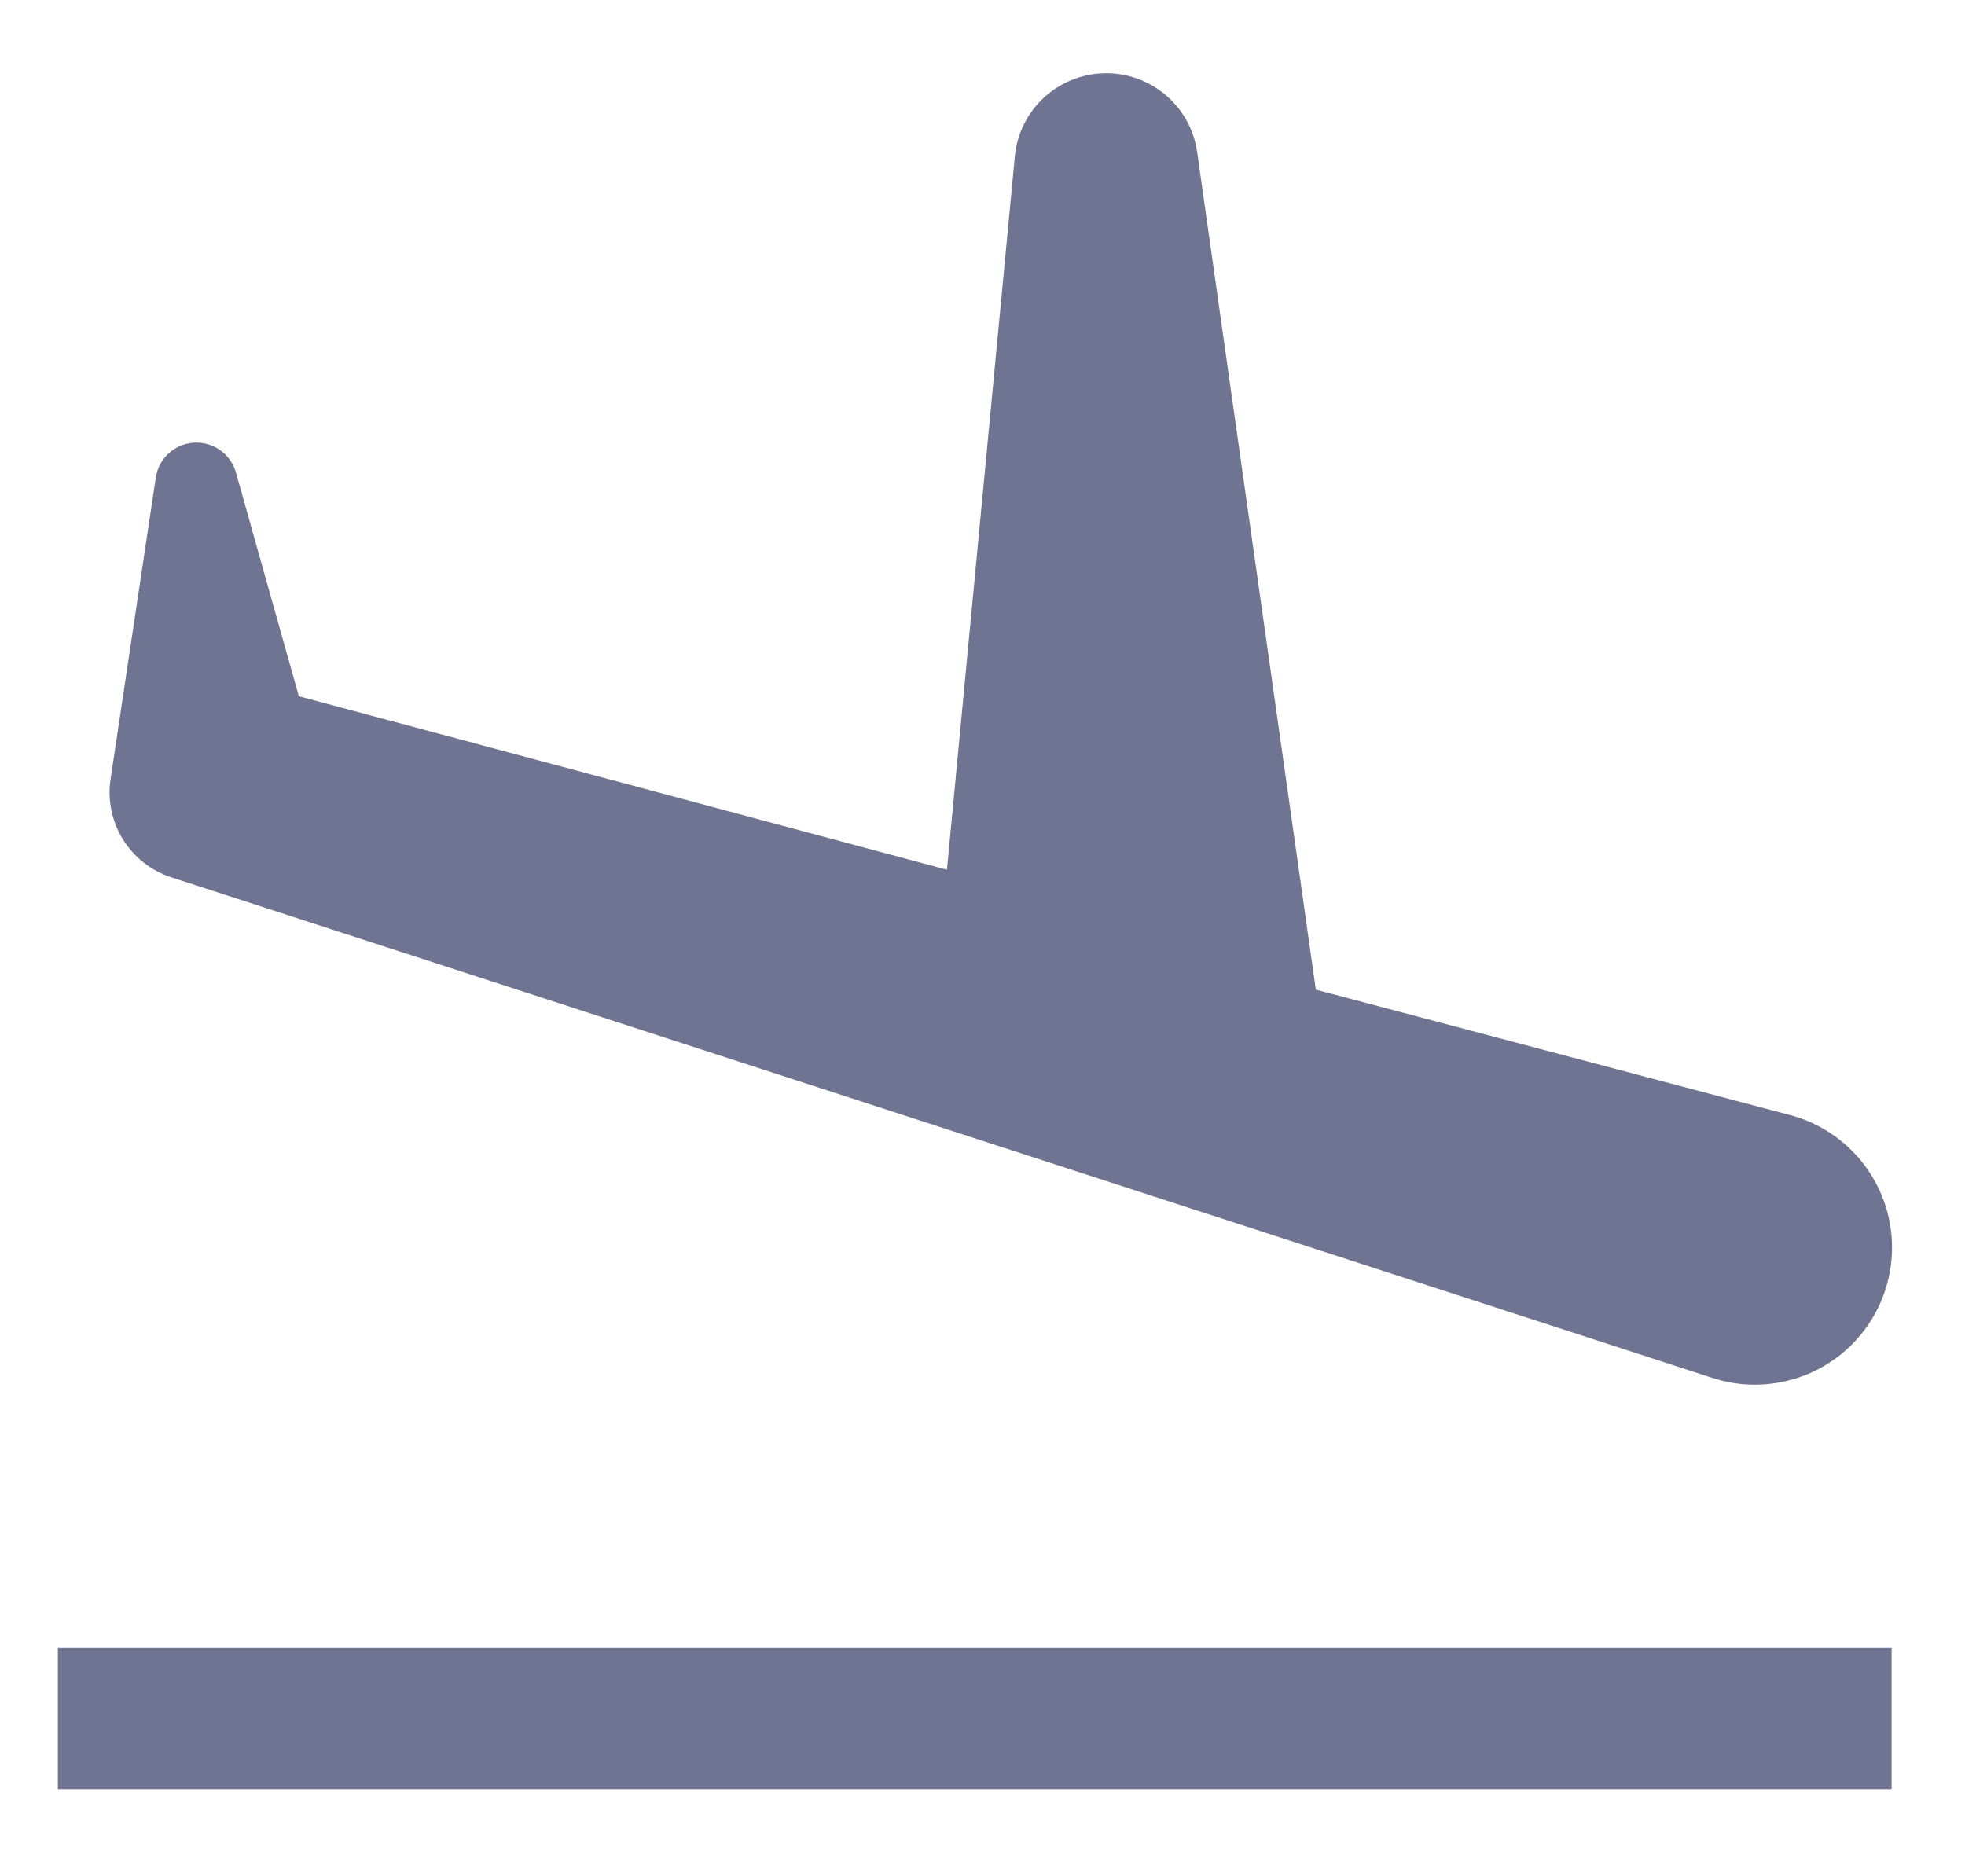
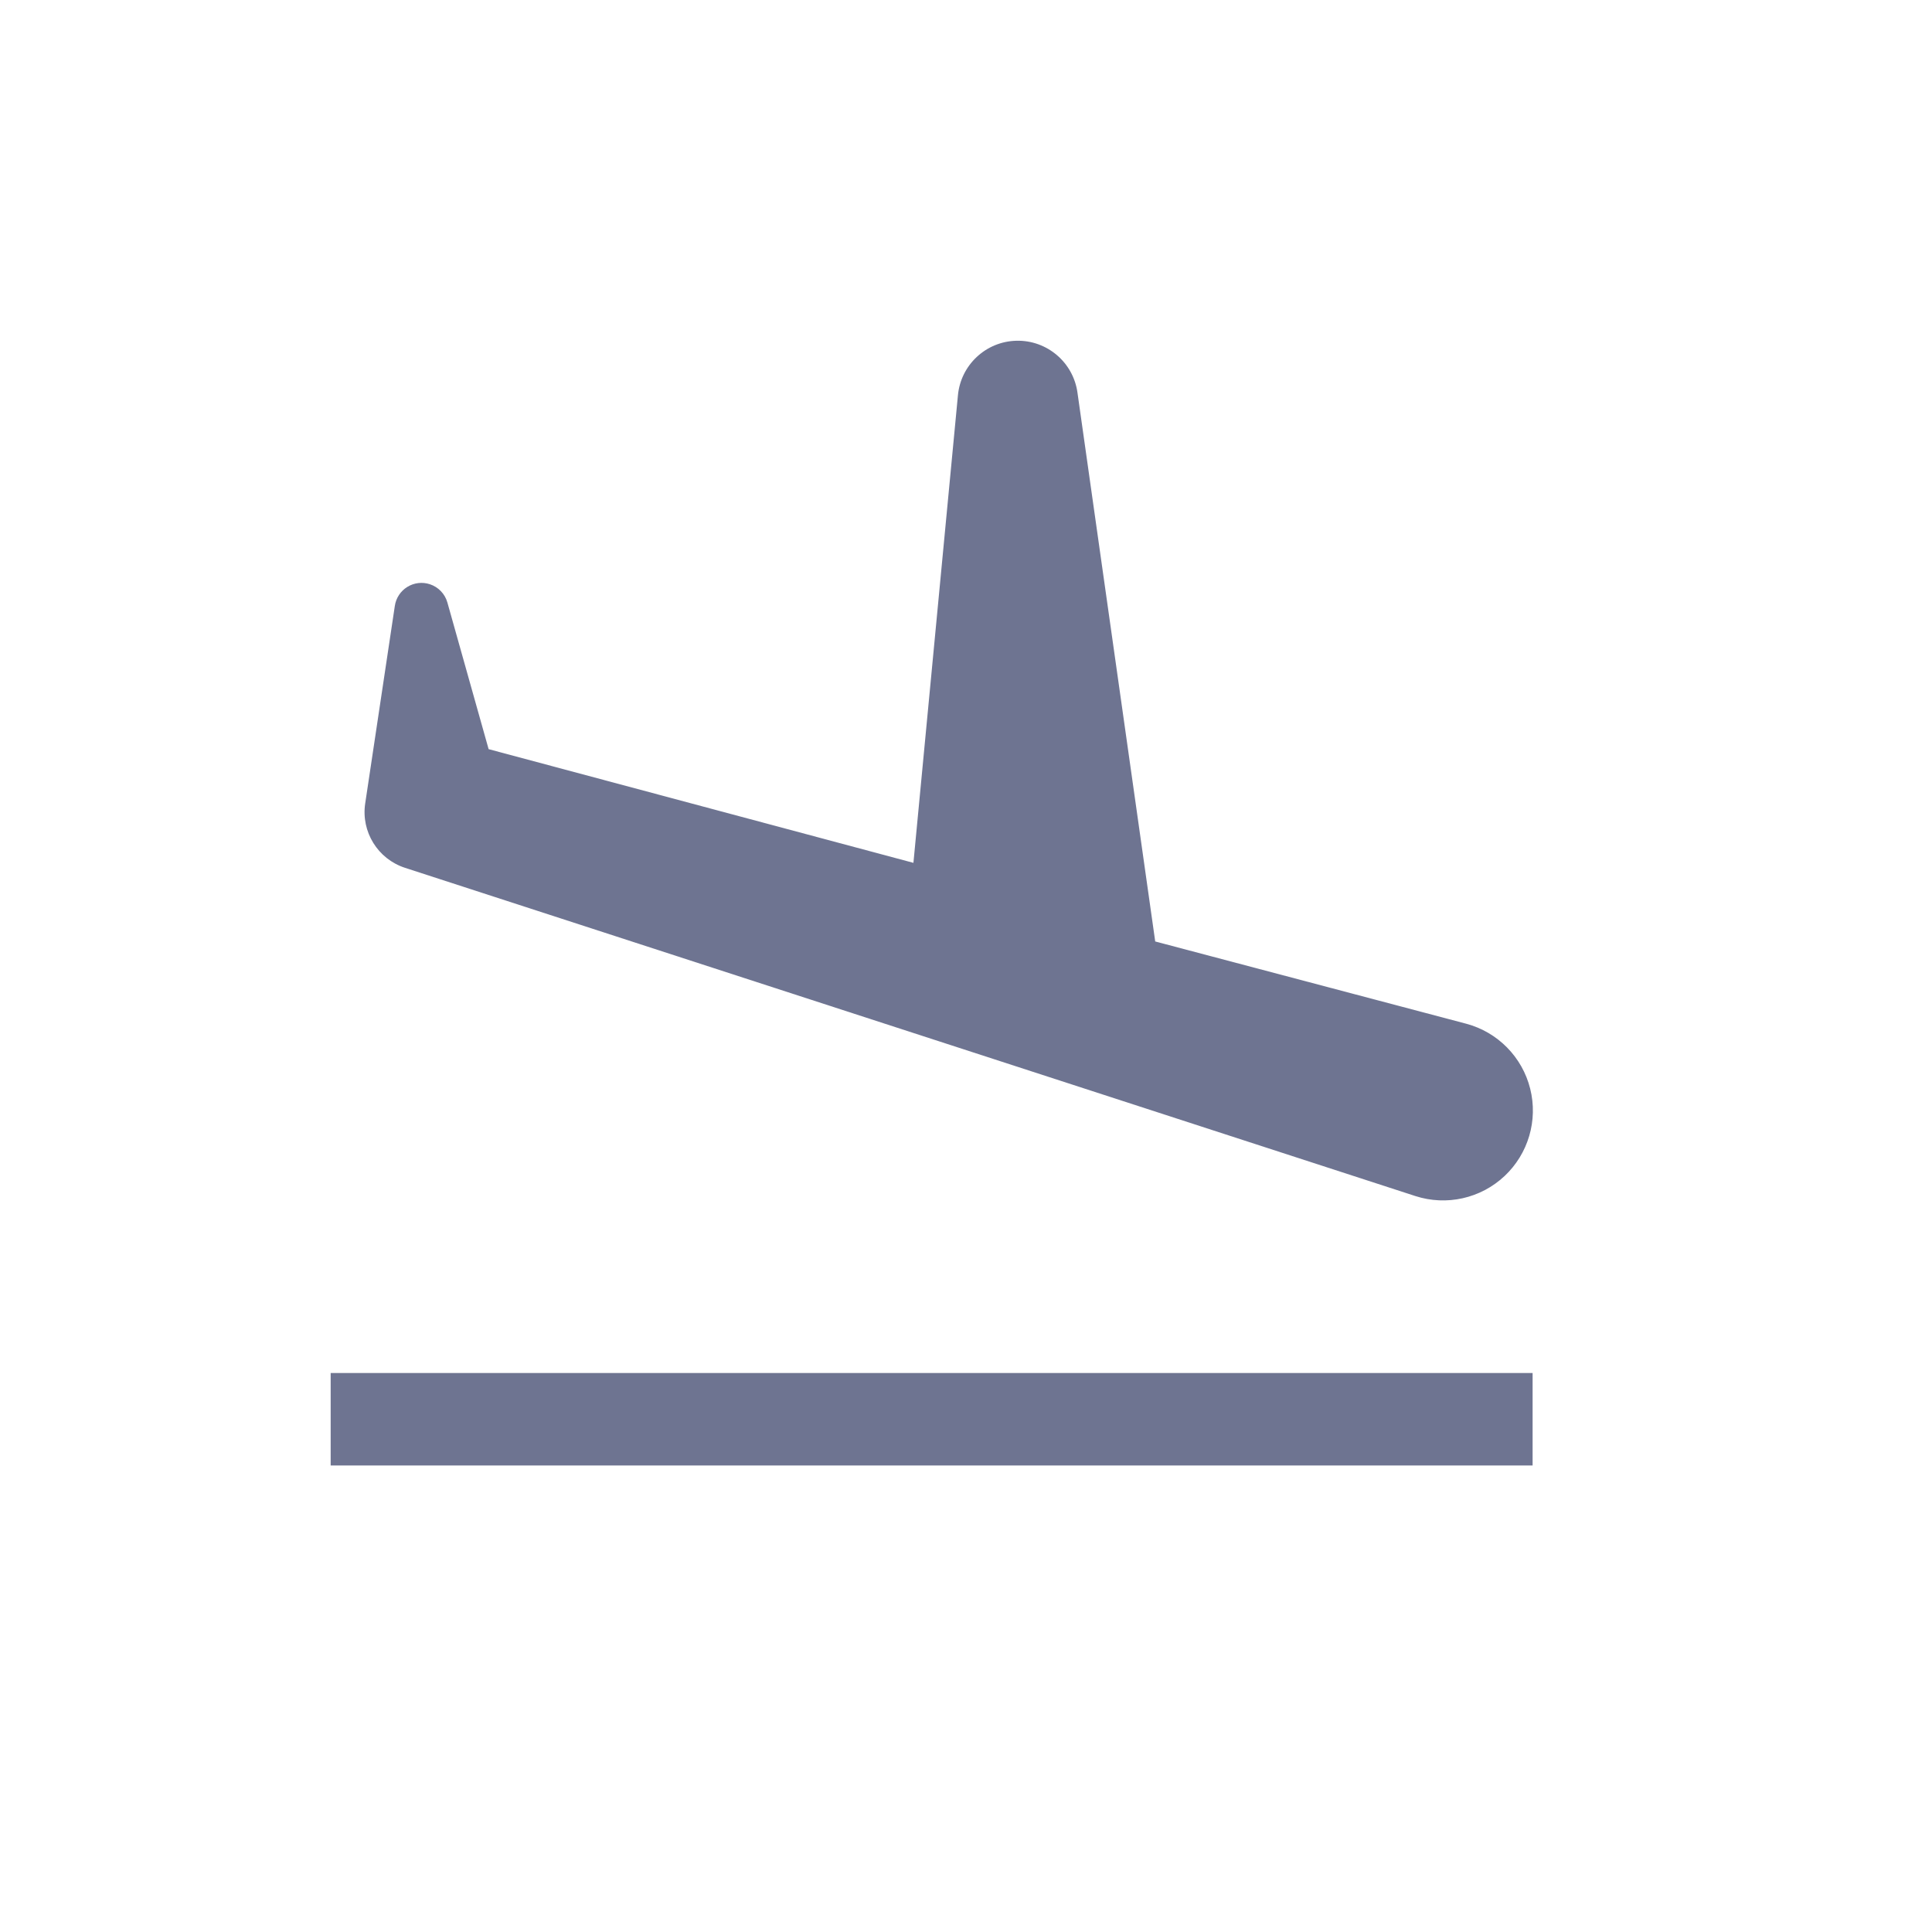
- <svg xmlns="http://www.w3.org/2000/svg" width="22" height="21" fill="none">
-   <path fill-rule="evenodd" clip-rule="evenodd" d="M2.342 4.979a.46.46 0 00-.598.37l-.506 3.374a1 1 0 00.68 1.1l17.259 5.607a1.535 1.535 0 10.867-2.944l-5.312-1.405-1.328-9.374a1.028 1.028 0 00-2.042.047l-.76 7.984-7.256-1.942-.704-2.504a.46.46 0 00-.3-.313zm18.836 13.473H.648v1.58h20.53v-1.58z" fill="#6E7491" />
+ <svg xmlns="http://www.w3.org/2000/svg" width="33" height="33" fill="none">
+   <path fill-rule="evenodd" clip-rule="evenodd" d="M7.342 9.979a.46.46 0 00-.598.37l-.506 3.374a1 1 0 00.68 1.1l17.259 5.607a1.535 1.535 0 10.867-2.944l-5.312-1.405-1.328-9.374a1.028 1.028 0 00-2.042.047l-.76 7.984-7.256-1.942-.704-2.504a.46.46 0 00-.3-.313zm18.836 13.473H5.648v1.58h20.53v-1.58z" fill="#6E7491" />
</svg>
